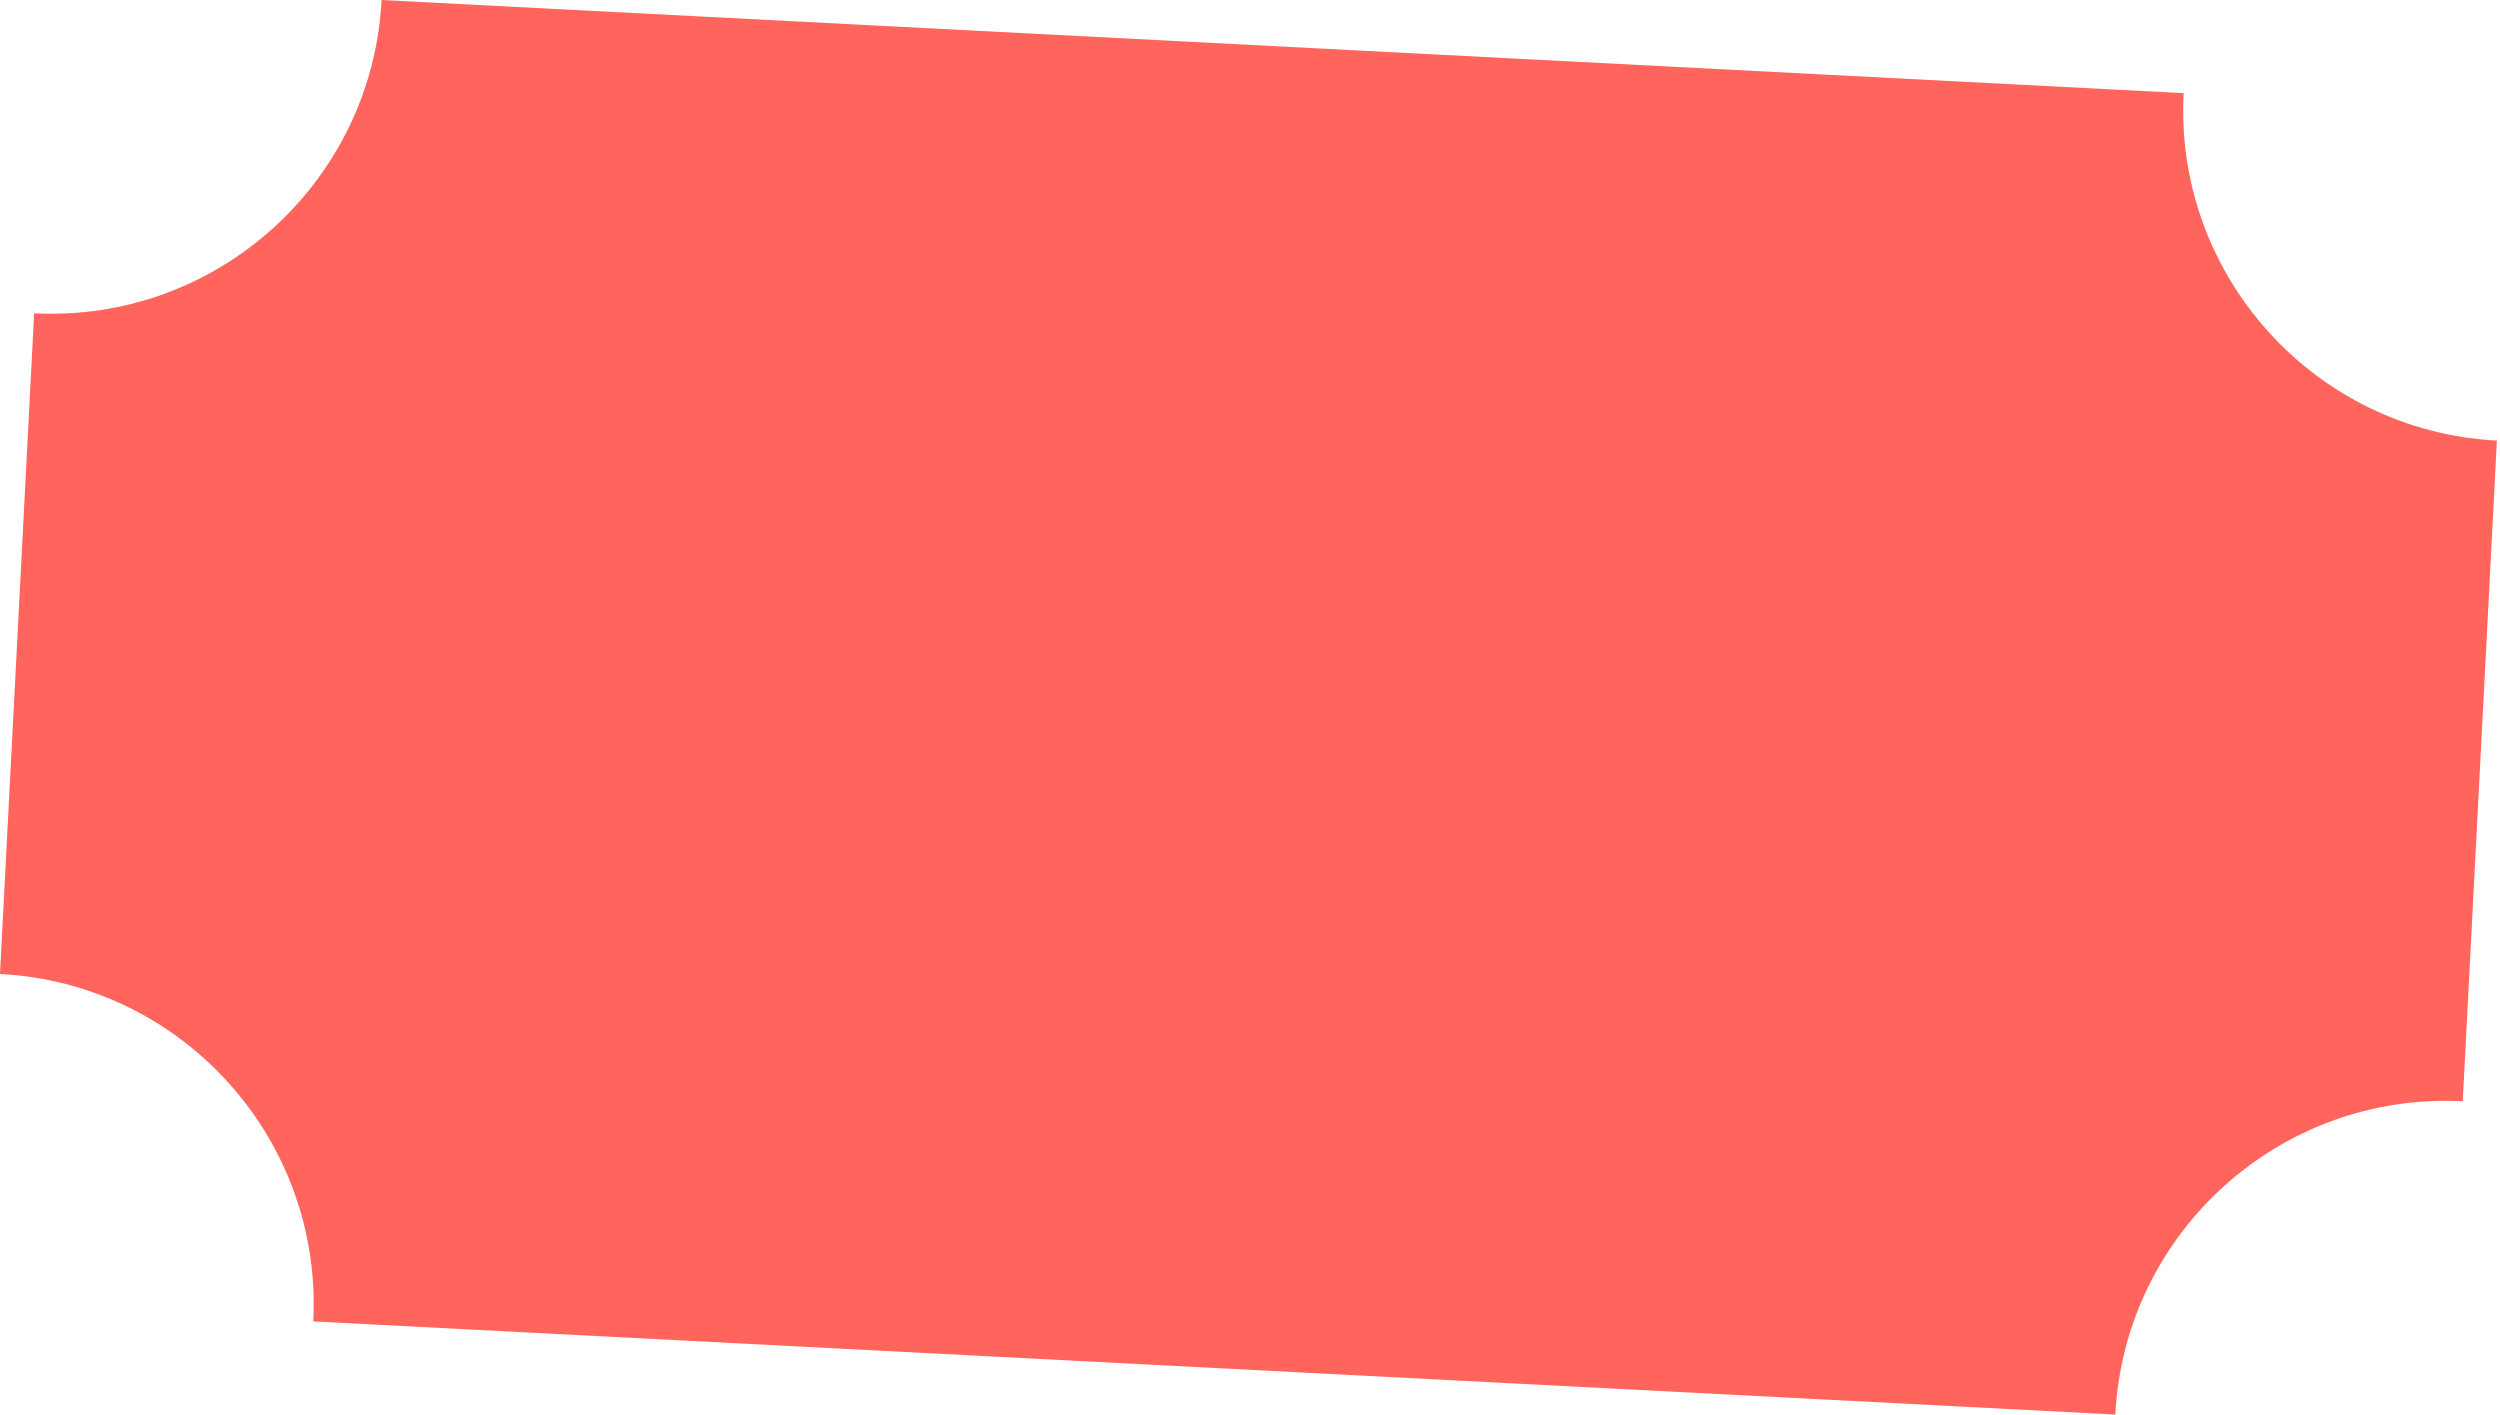
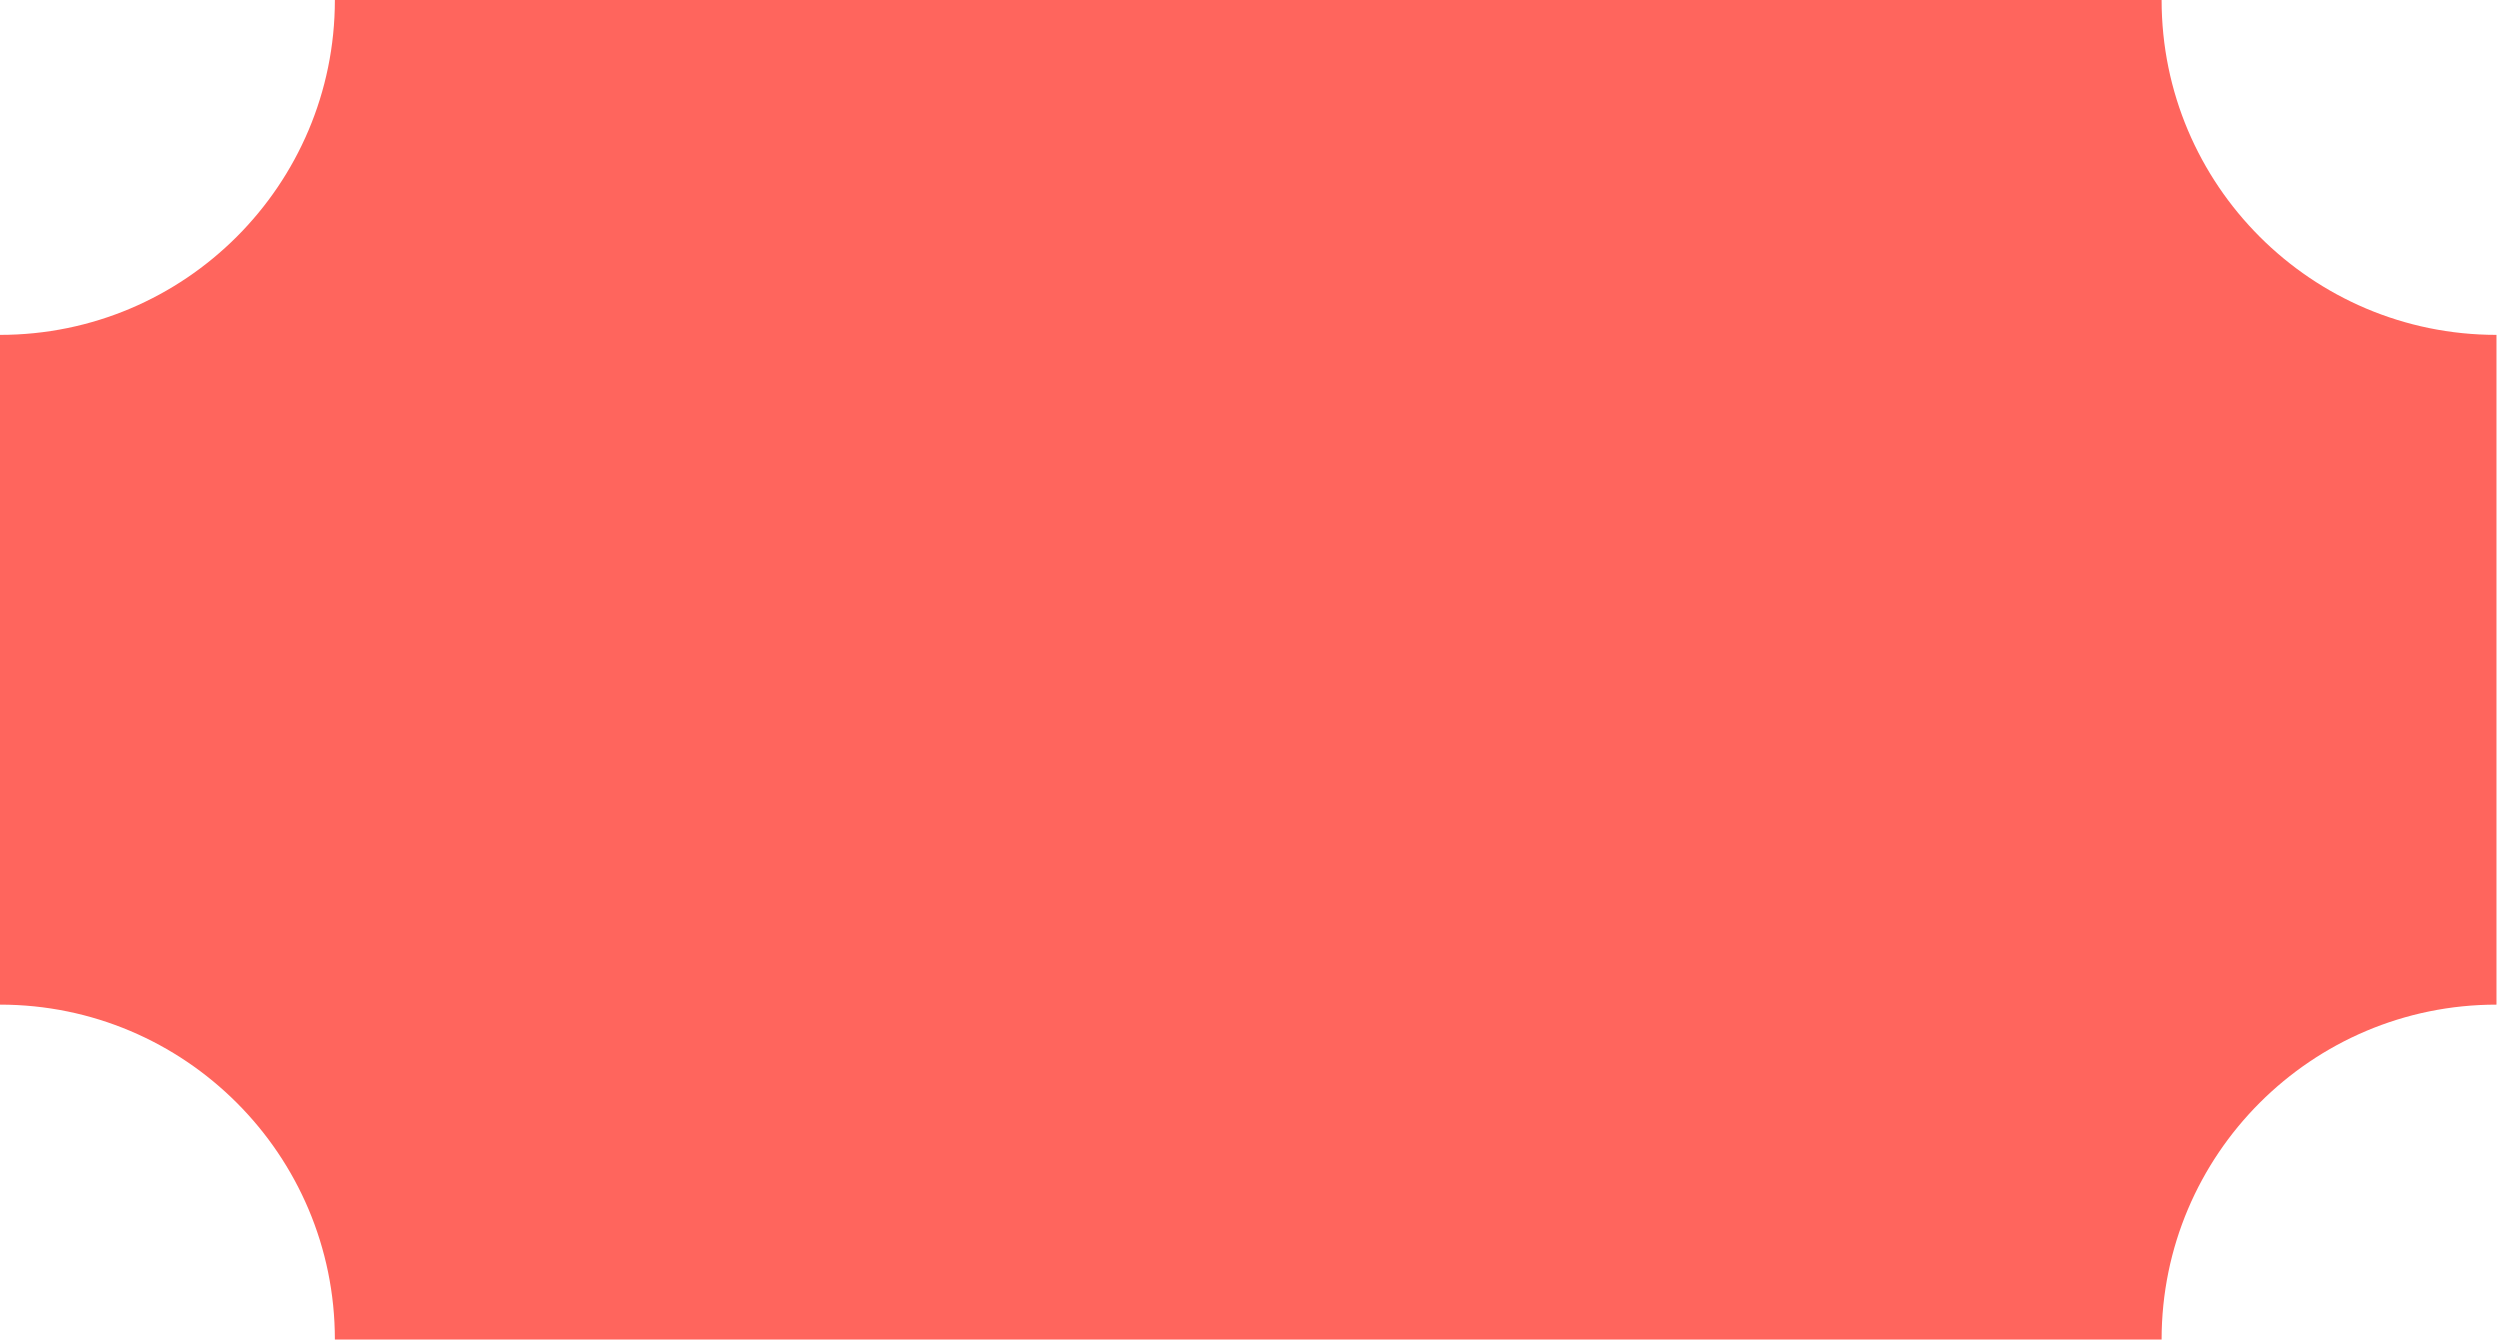
- <svg xmlns="http://www.w3.org/2000/svg" width="100%" height="100%" viewBox="0 0 410 232" version="1.1" xml:space="preserve" style="fill-rule:evenodd;clip-rule:evenodd;stroke-linejoin:round;stroke-miterlimit:2;">
-   <g transform="matrix(1,0,0,1,-609.0208,-287.1323)">
-     <g transform="matrix(0.501105,0.0259,-0.051617,0.998667,331.6222,-417.3553)">
-       <path d="M1447,740.25L1447,848.75C1387.329,848.75 1338.884,873.059 1338.884,903L749.116,903C749.116,873.059 700.671,848.75 641,848.75L641,740.25C700.671,740.25 749.116,715.941 749.116,686L1338.884,686C1338.884,715.941 1387.329,740.25 1447,740.25Z" style="fill:rgb(255,101,93);" />
+ <svg xmlns="http://www.w3.org/2000/svg" width="100%" height="100%" viewBox="0 0 405 217" version="1.1" xml:space="preserve" style="fill-rule:evenodd;clip-rule:evenodd;stroke-linejoin:round;stroke-miterlimit:2;">
+   <g transform="matrix(1,0,0,1,-611.5514,-1680.625)">
+     <g transform="matrix(1,0,0,1,0,1386)">
+       <g transform="matrix(0.501774,0,0,1,289.9143,-391.3749)">
+         <path d="M1447,740.25L1447,848.75C1387.329,848.75 1338.884,873.059 1338.884,903L749.116,903C749.116,873.059 700.671,848.75 641,848.75L641,740.25C700.671,740.25 749.116,715.941 749.116,686L1338.884,686C1338.884,715.941 1387.329,740.25 1447,740.25Z" style="fill:rgb(255,101,93);" />
+       </g>
    </g>
  </g>
</svg>
